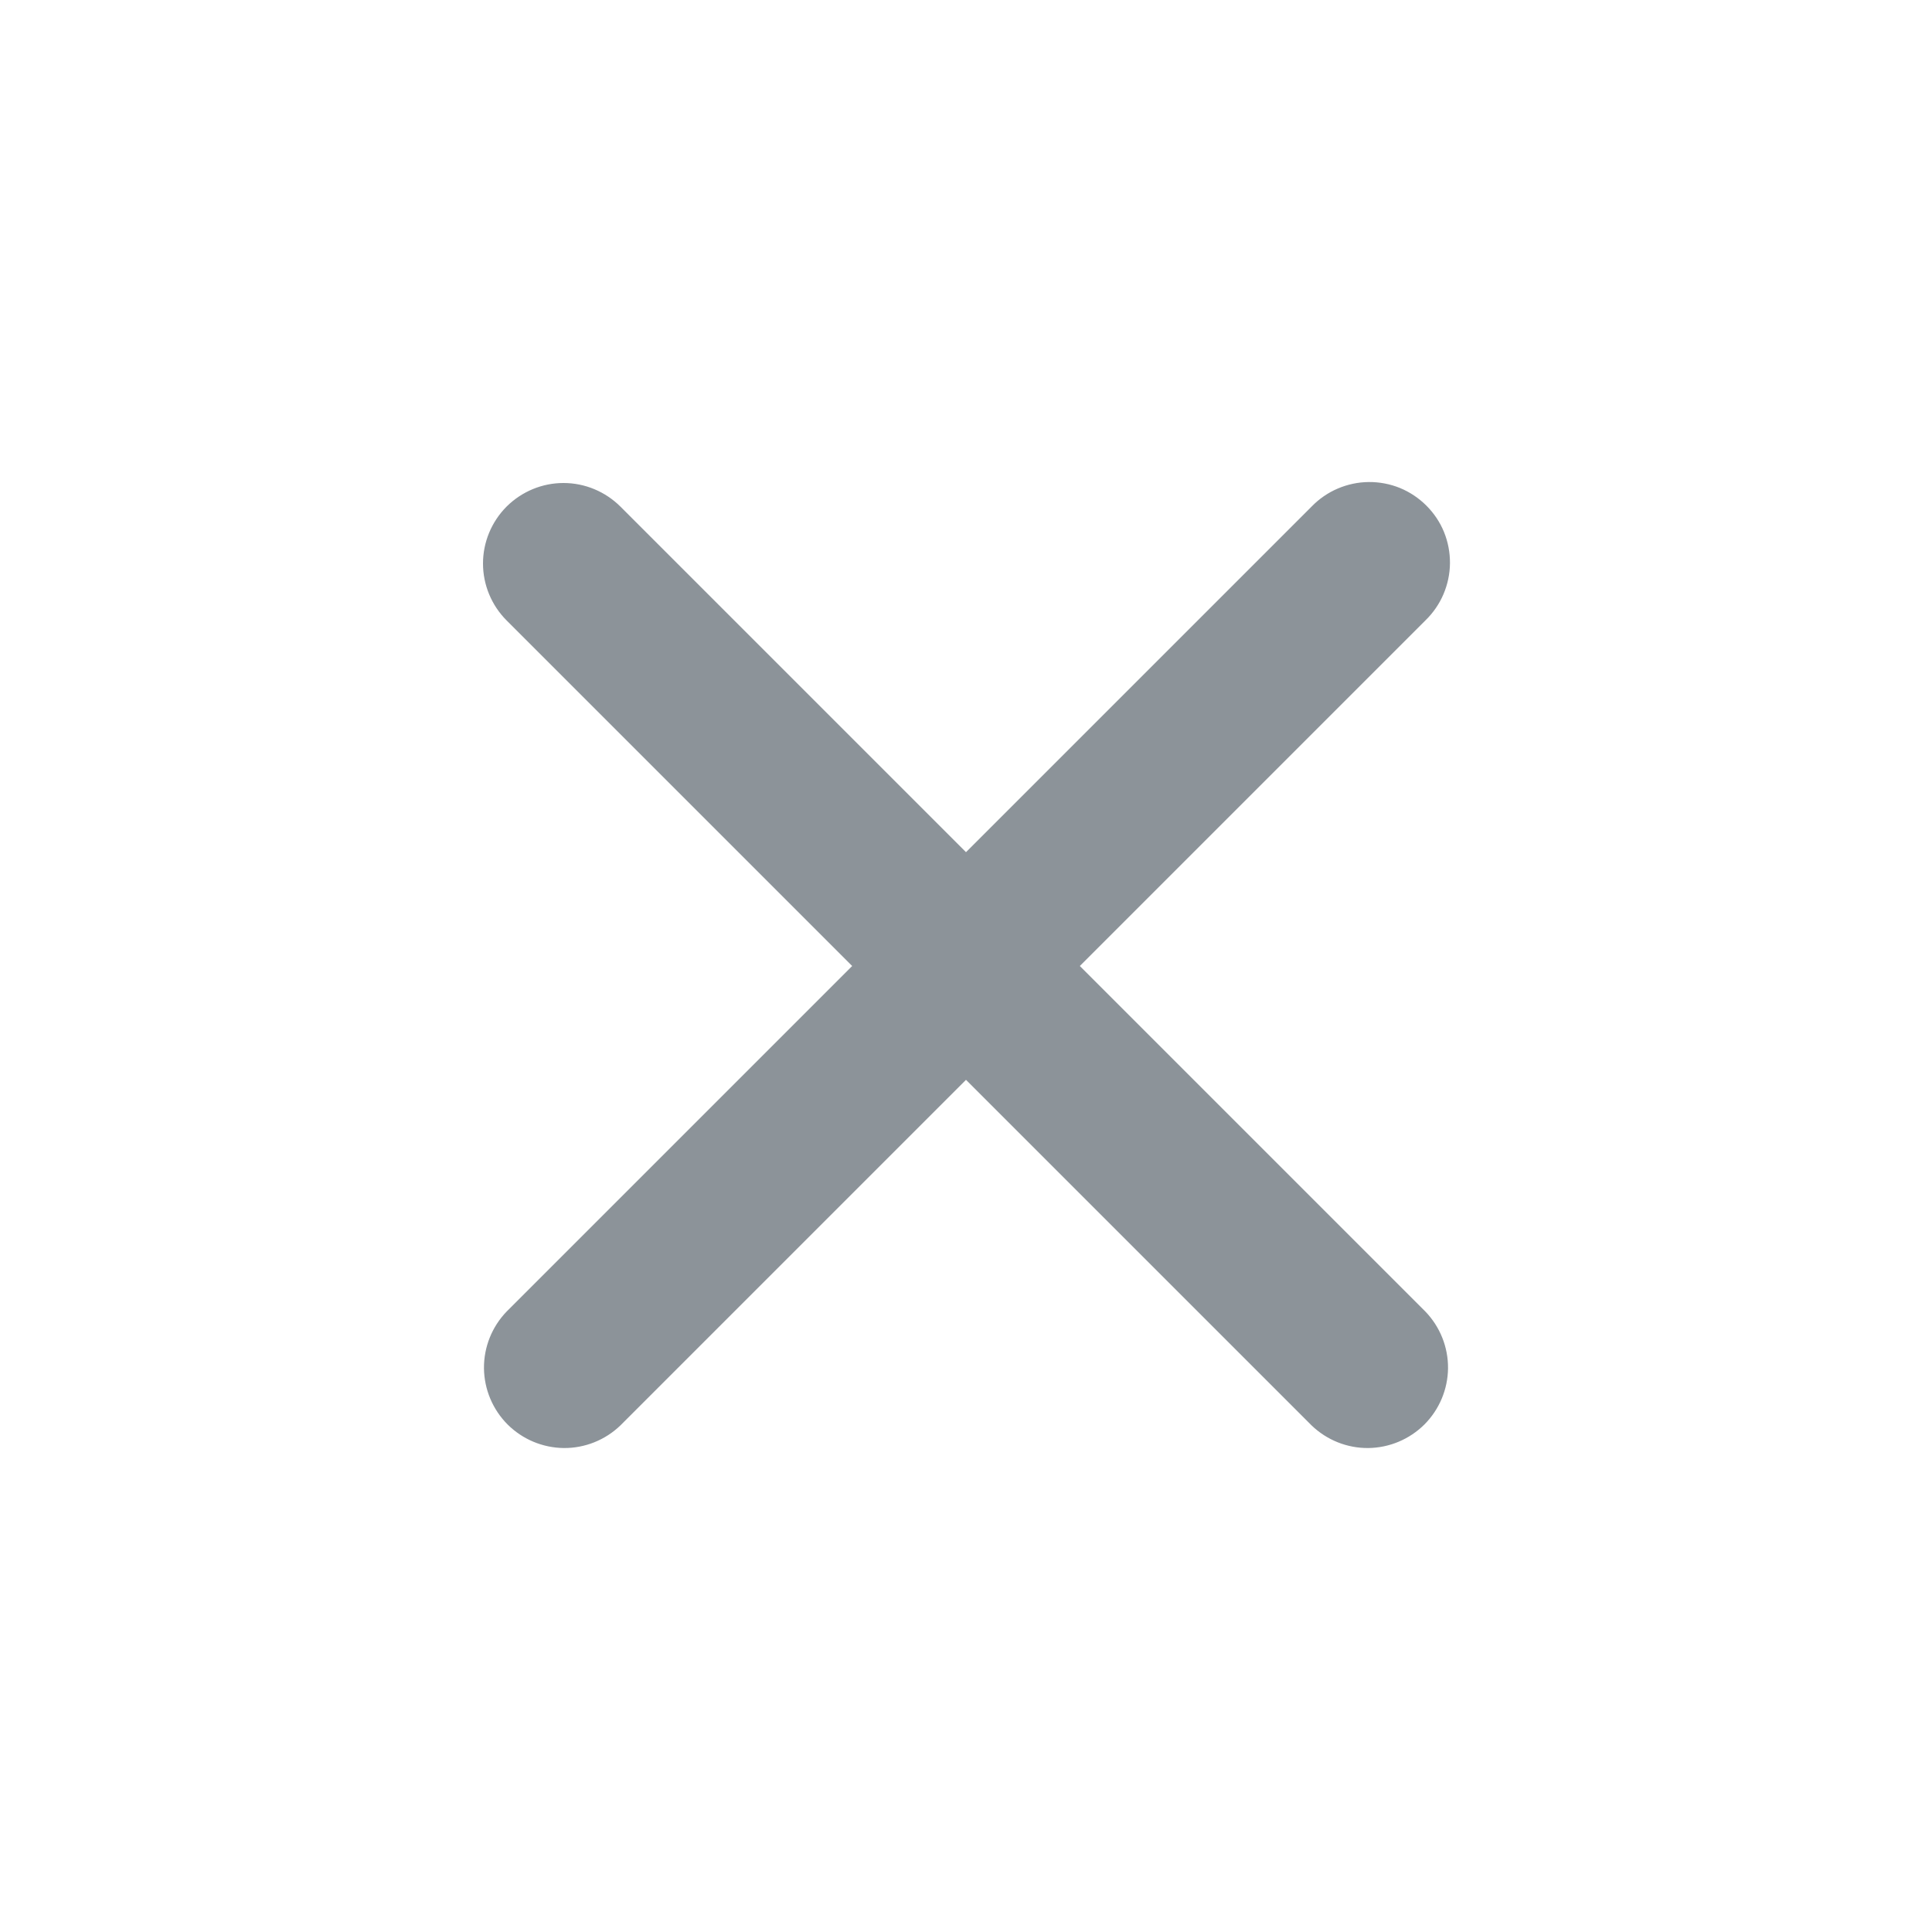
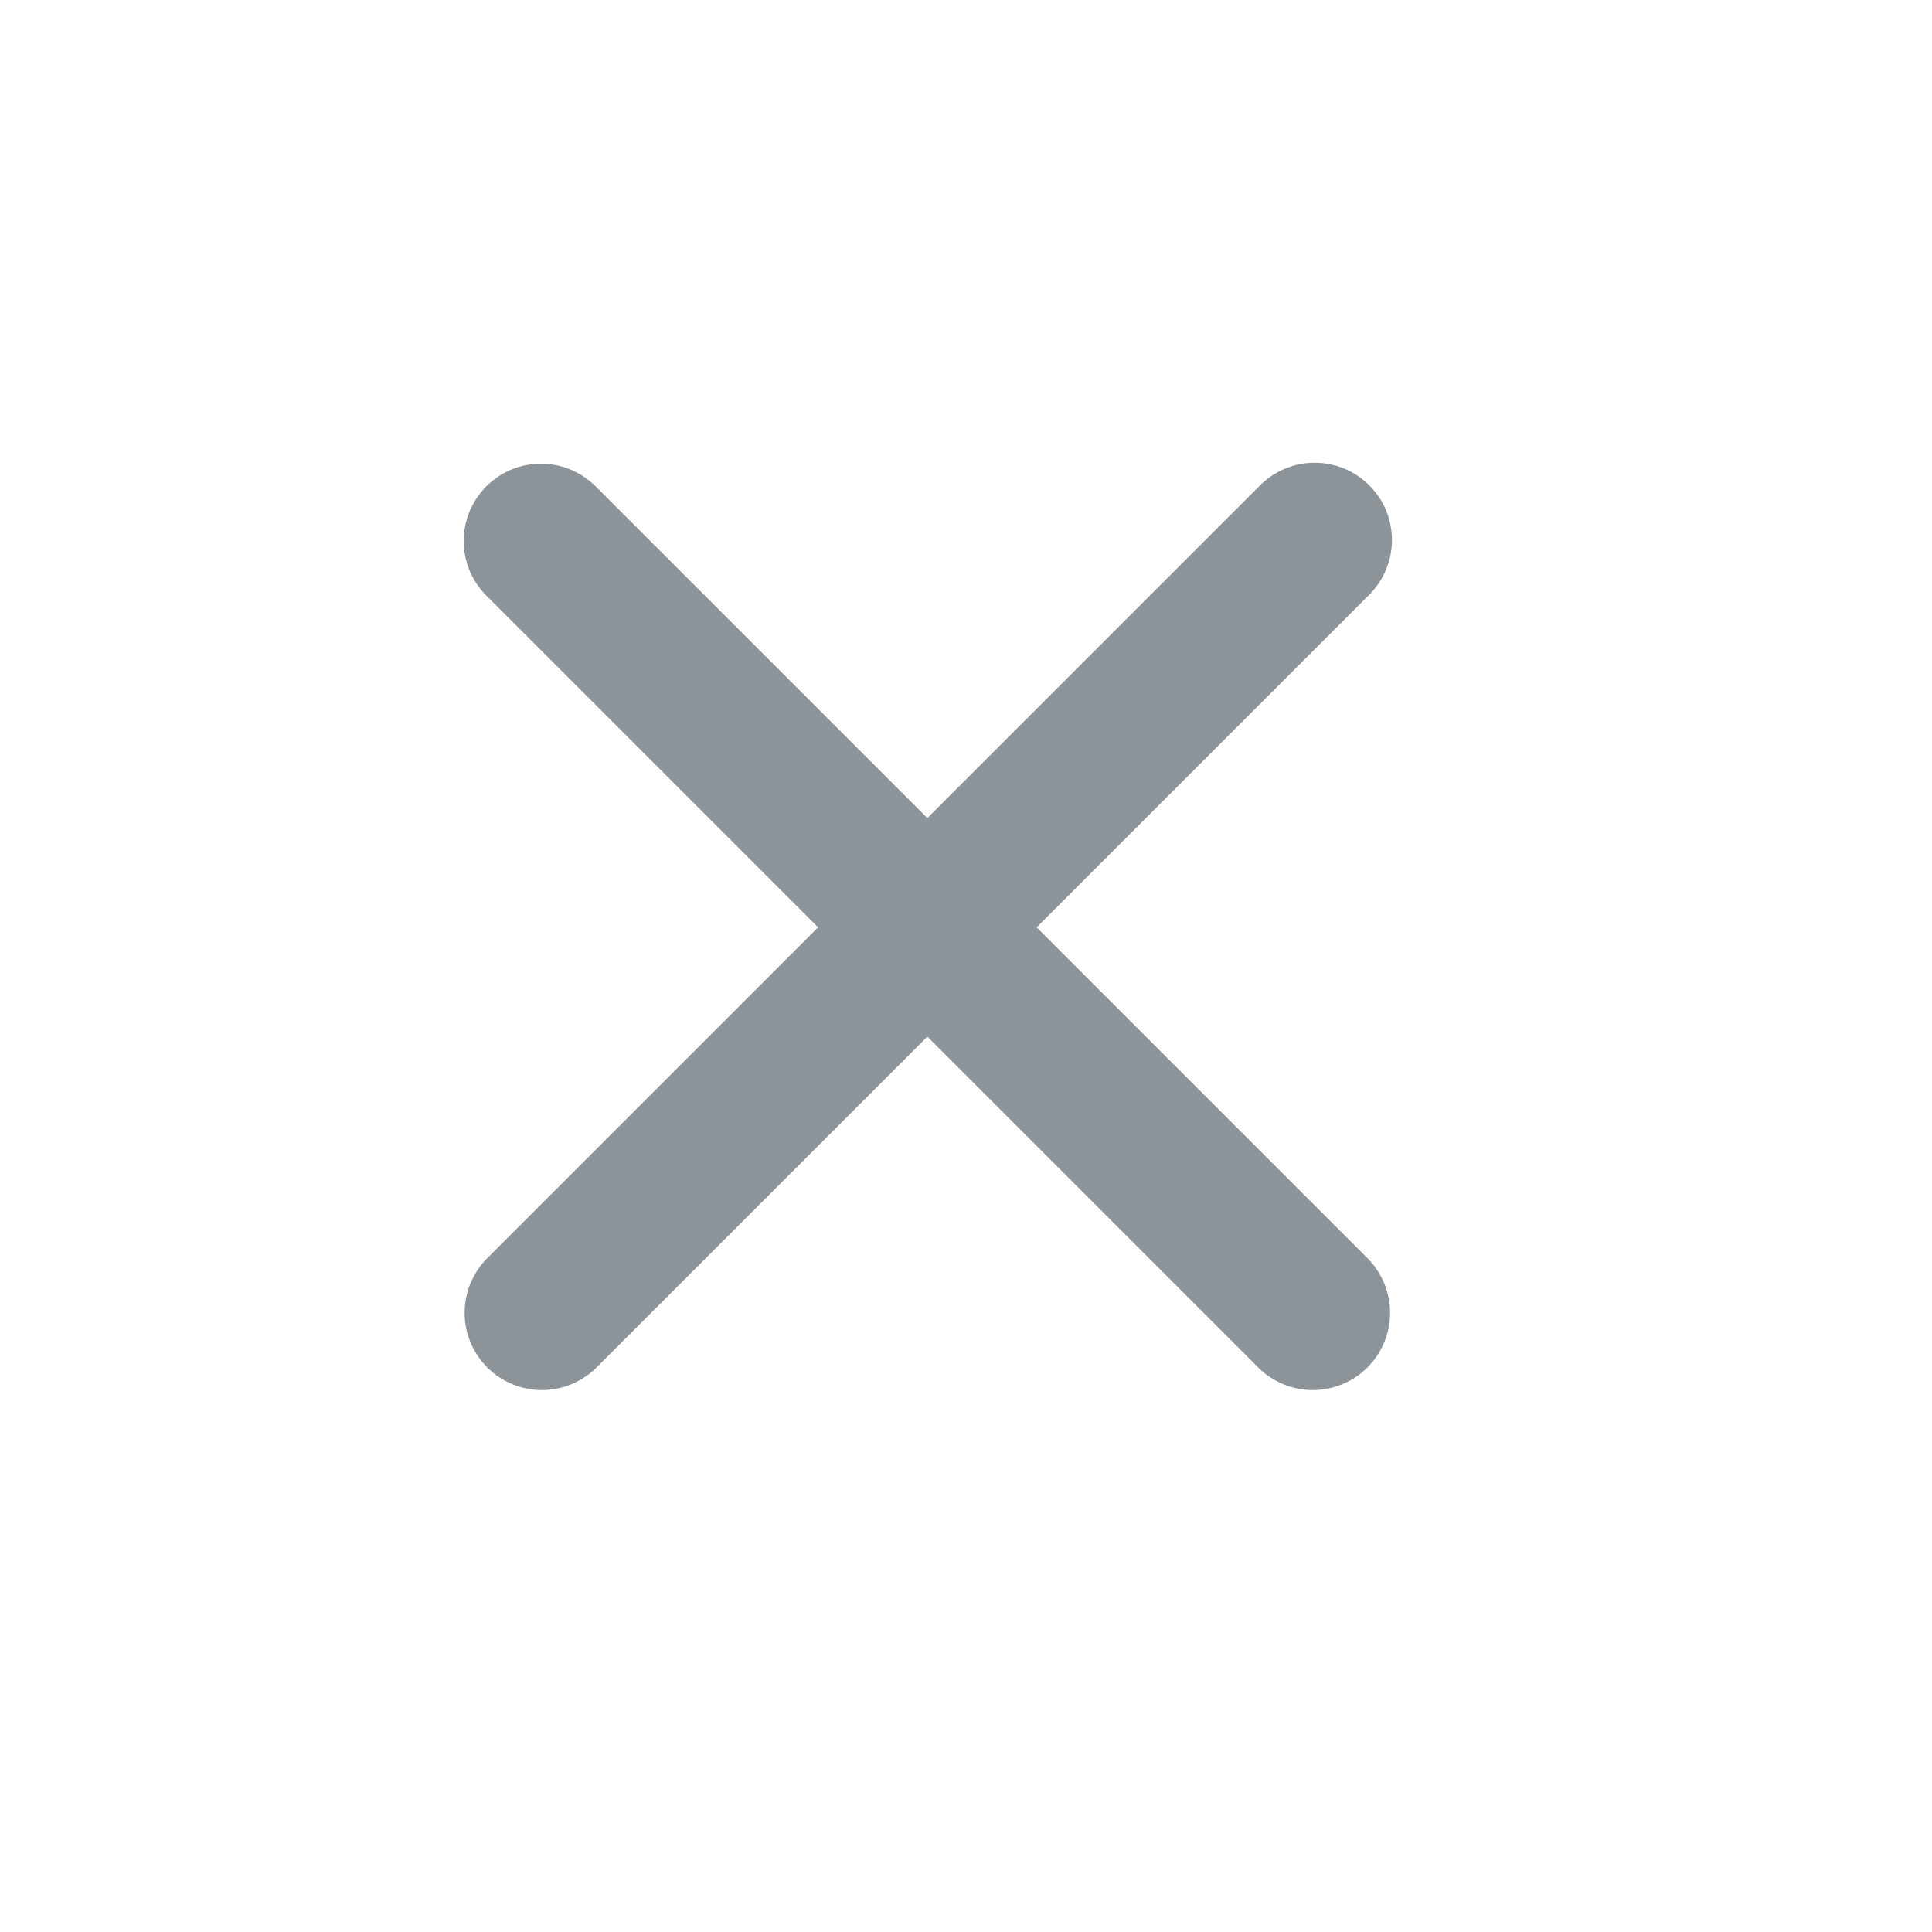
- <svg xmlns="http://www.w3.org/2000/svg" width="24" height="24" viewBox="0 0 24 24" fill="none">
+ <svg xmlns="http://www.w3.org/2000/svg" width="25" height="25" viewBox="0 0 25 25" fill="none">
  <path fill-rule="evenodd" clip-rule="evenodd" d="M6.293 6.293C6.481 6.106 6.735 6 7 6C7.265 6 7.519 6.106 7.707 6.293L12 10.586L16.293 6.293C16.385 6.198 16.496 6.121 16.618 6.069C16.74 6.017 16.871 5.989 17.004 5.988C17.136 5.987 17.268 6.012 17.391 6.062C17.514 6.113 17.625 6.187 17.719 6.281C17.813 6.375 17.888 6.486 17.938 6.609C17.988 6.732 18.013 6.864 18.012 6.996C18.011 7.129 17.983 7.26 17.931 7.382C17.879 7.504 17.802 7.615 17.707 7.707L13.414 12L17.707 16.293C17.889 16.482 17.99 16.734 17.988 16.997C17.985 17.259 17.88 17.509 17.695 17.695C17.509 17.88 17.259 17.985 16.996 17.988C16.734 17.99 16.482 17.889 16.293 17.707L12 13.414L7.707 17.707C7.518 17.889 7.266 17.99 7.004 17.988C6.741 17.985 6.491 17.88 6.305 17.695C6.12 17.509 6.015 17.259 6.012 16.997C6.01 16.734 6.111 16.482 6.293 16.293L10.586 12L6.293 7.707C6.106 7.52 6 7.265 6 7C6 6.735 6.106 6.481 6.293 6.293Z" fill="#8C9399" />
</svg>
